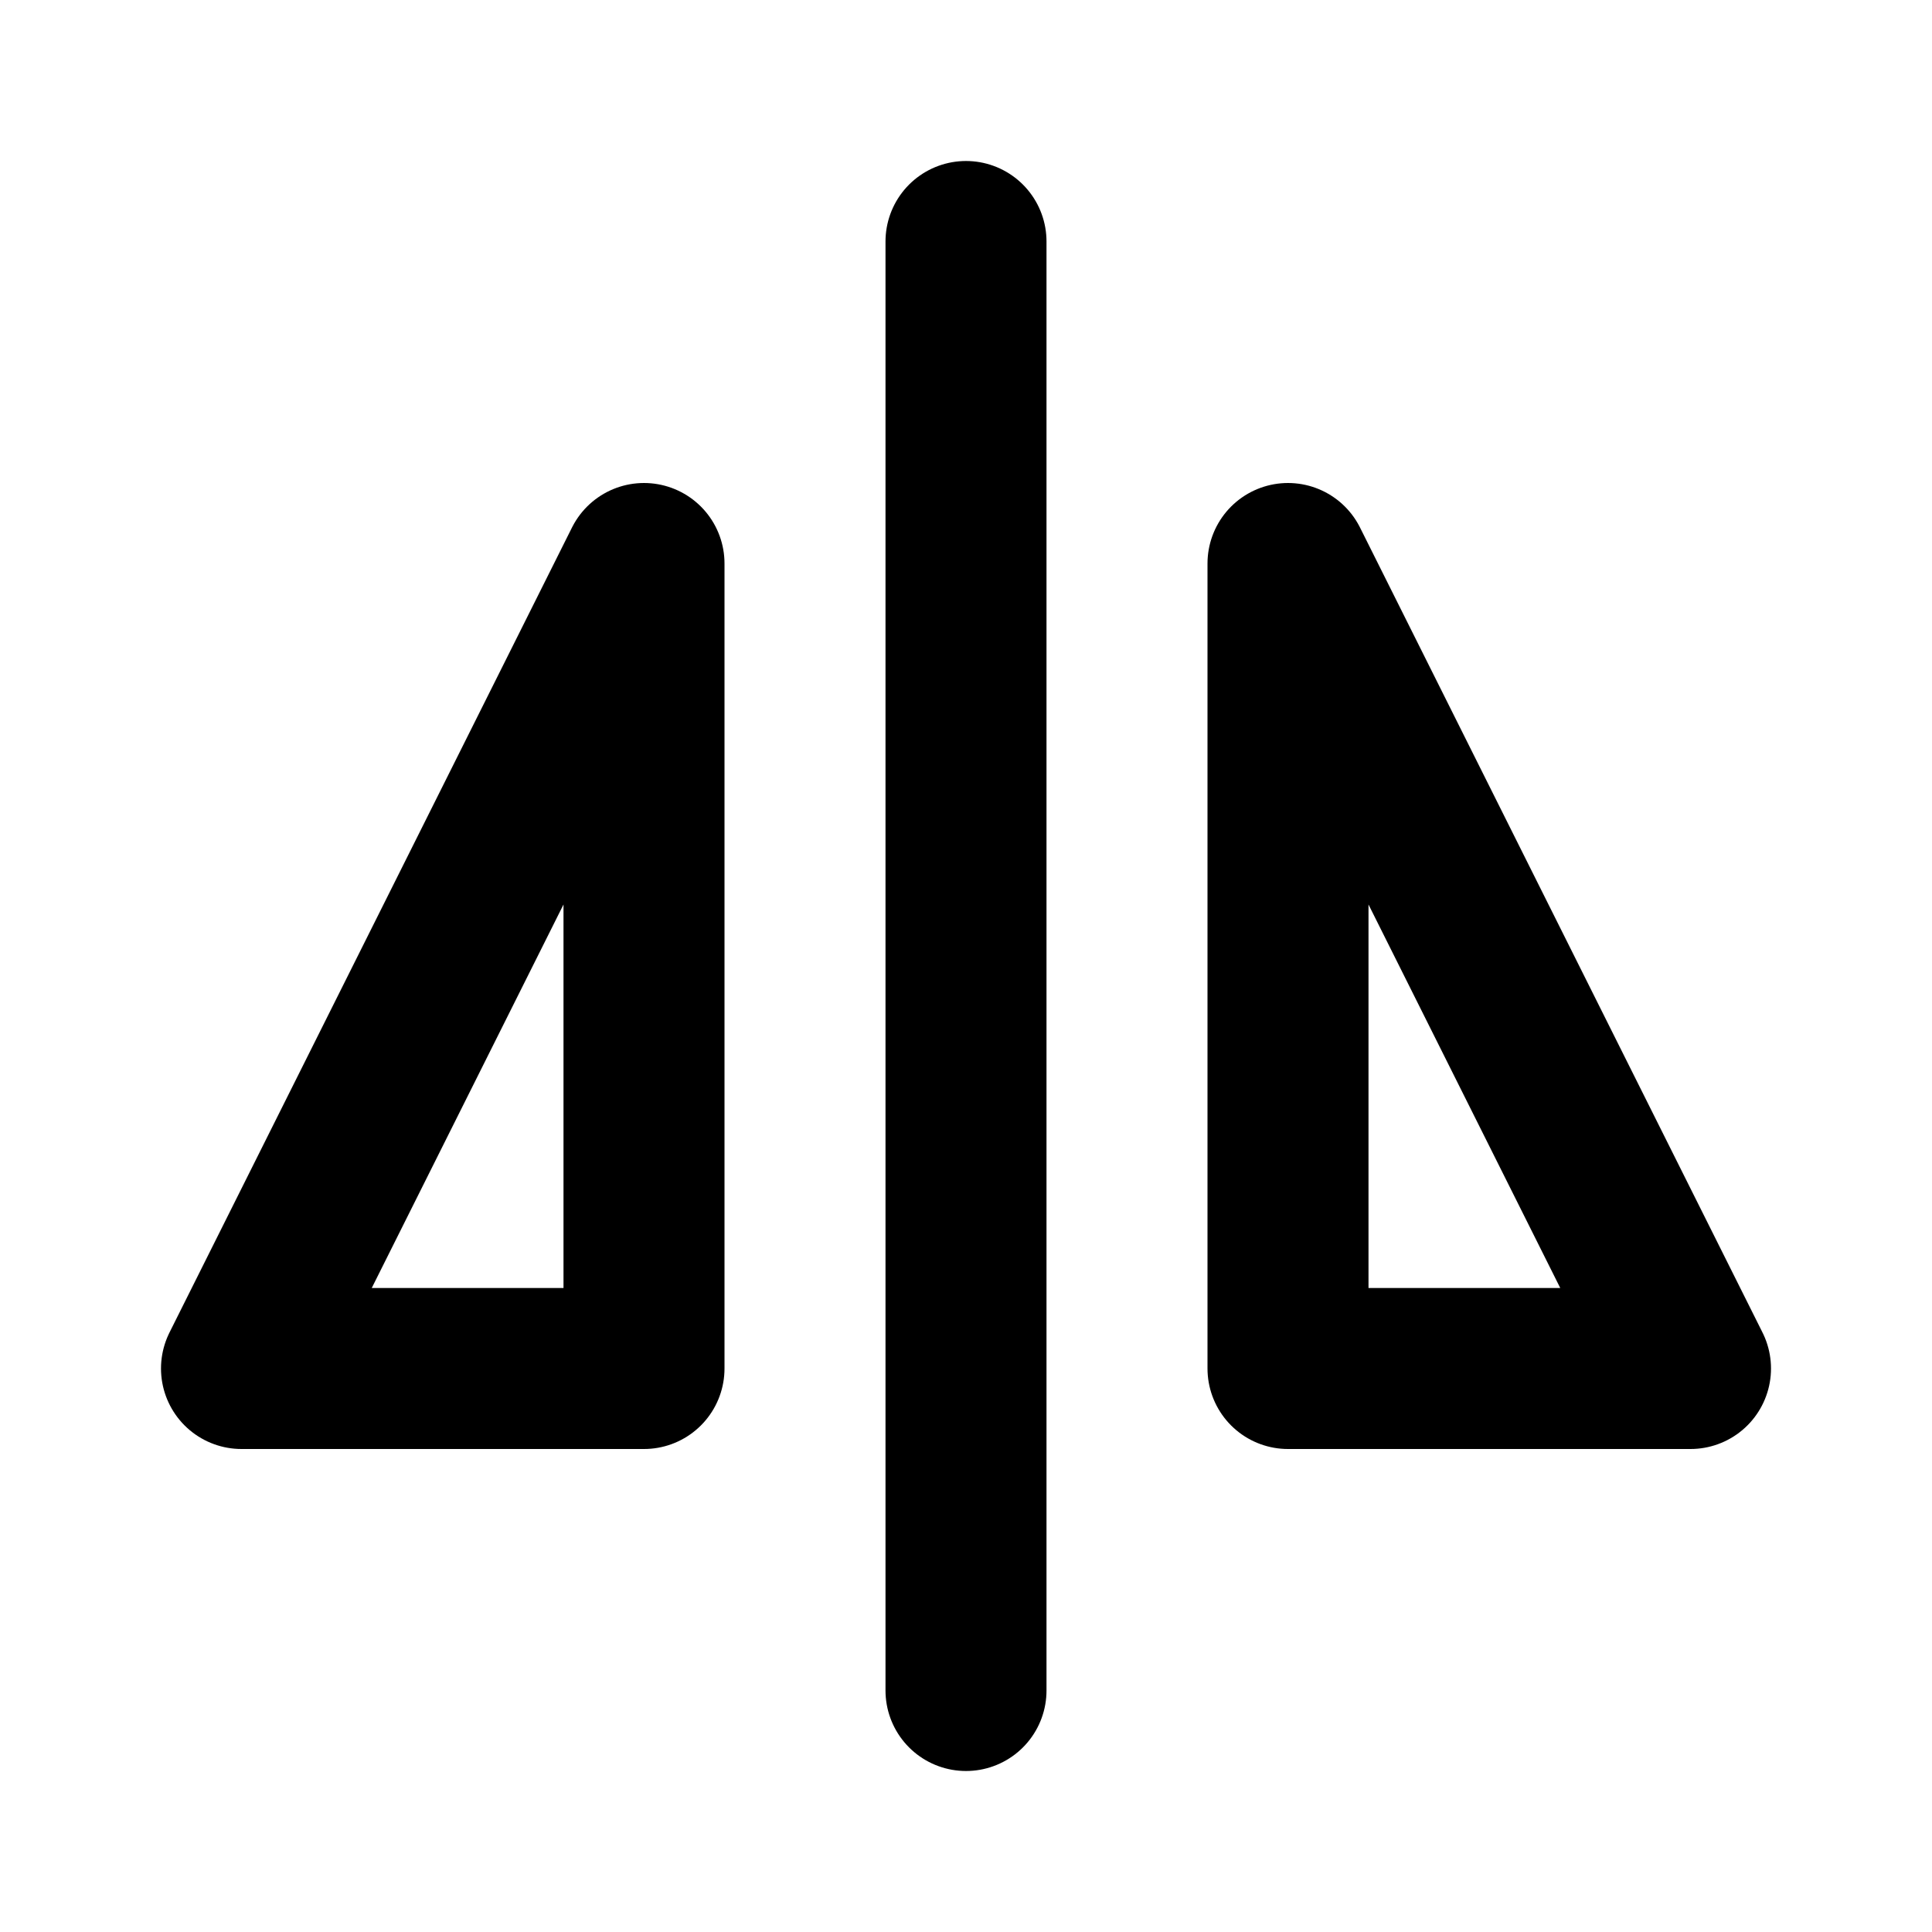
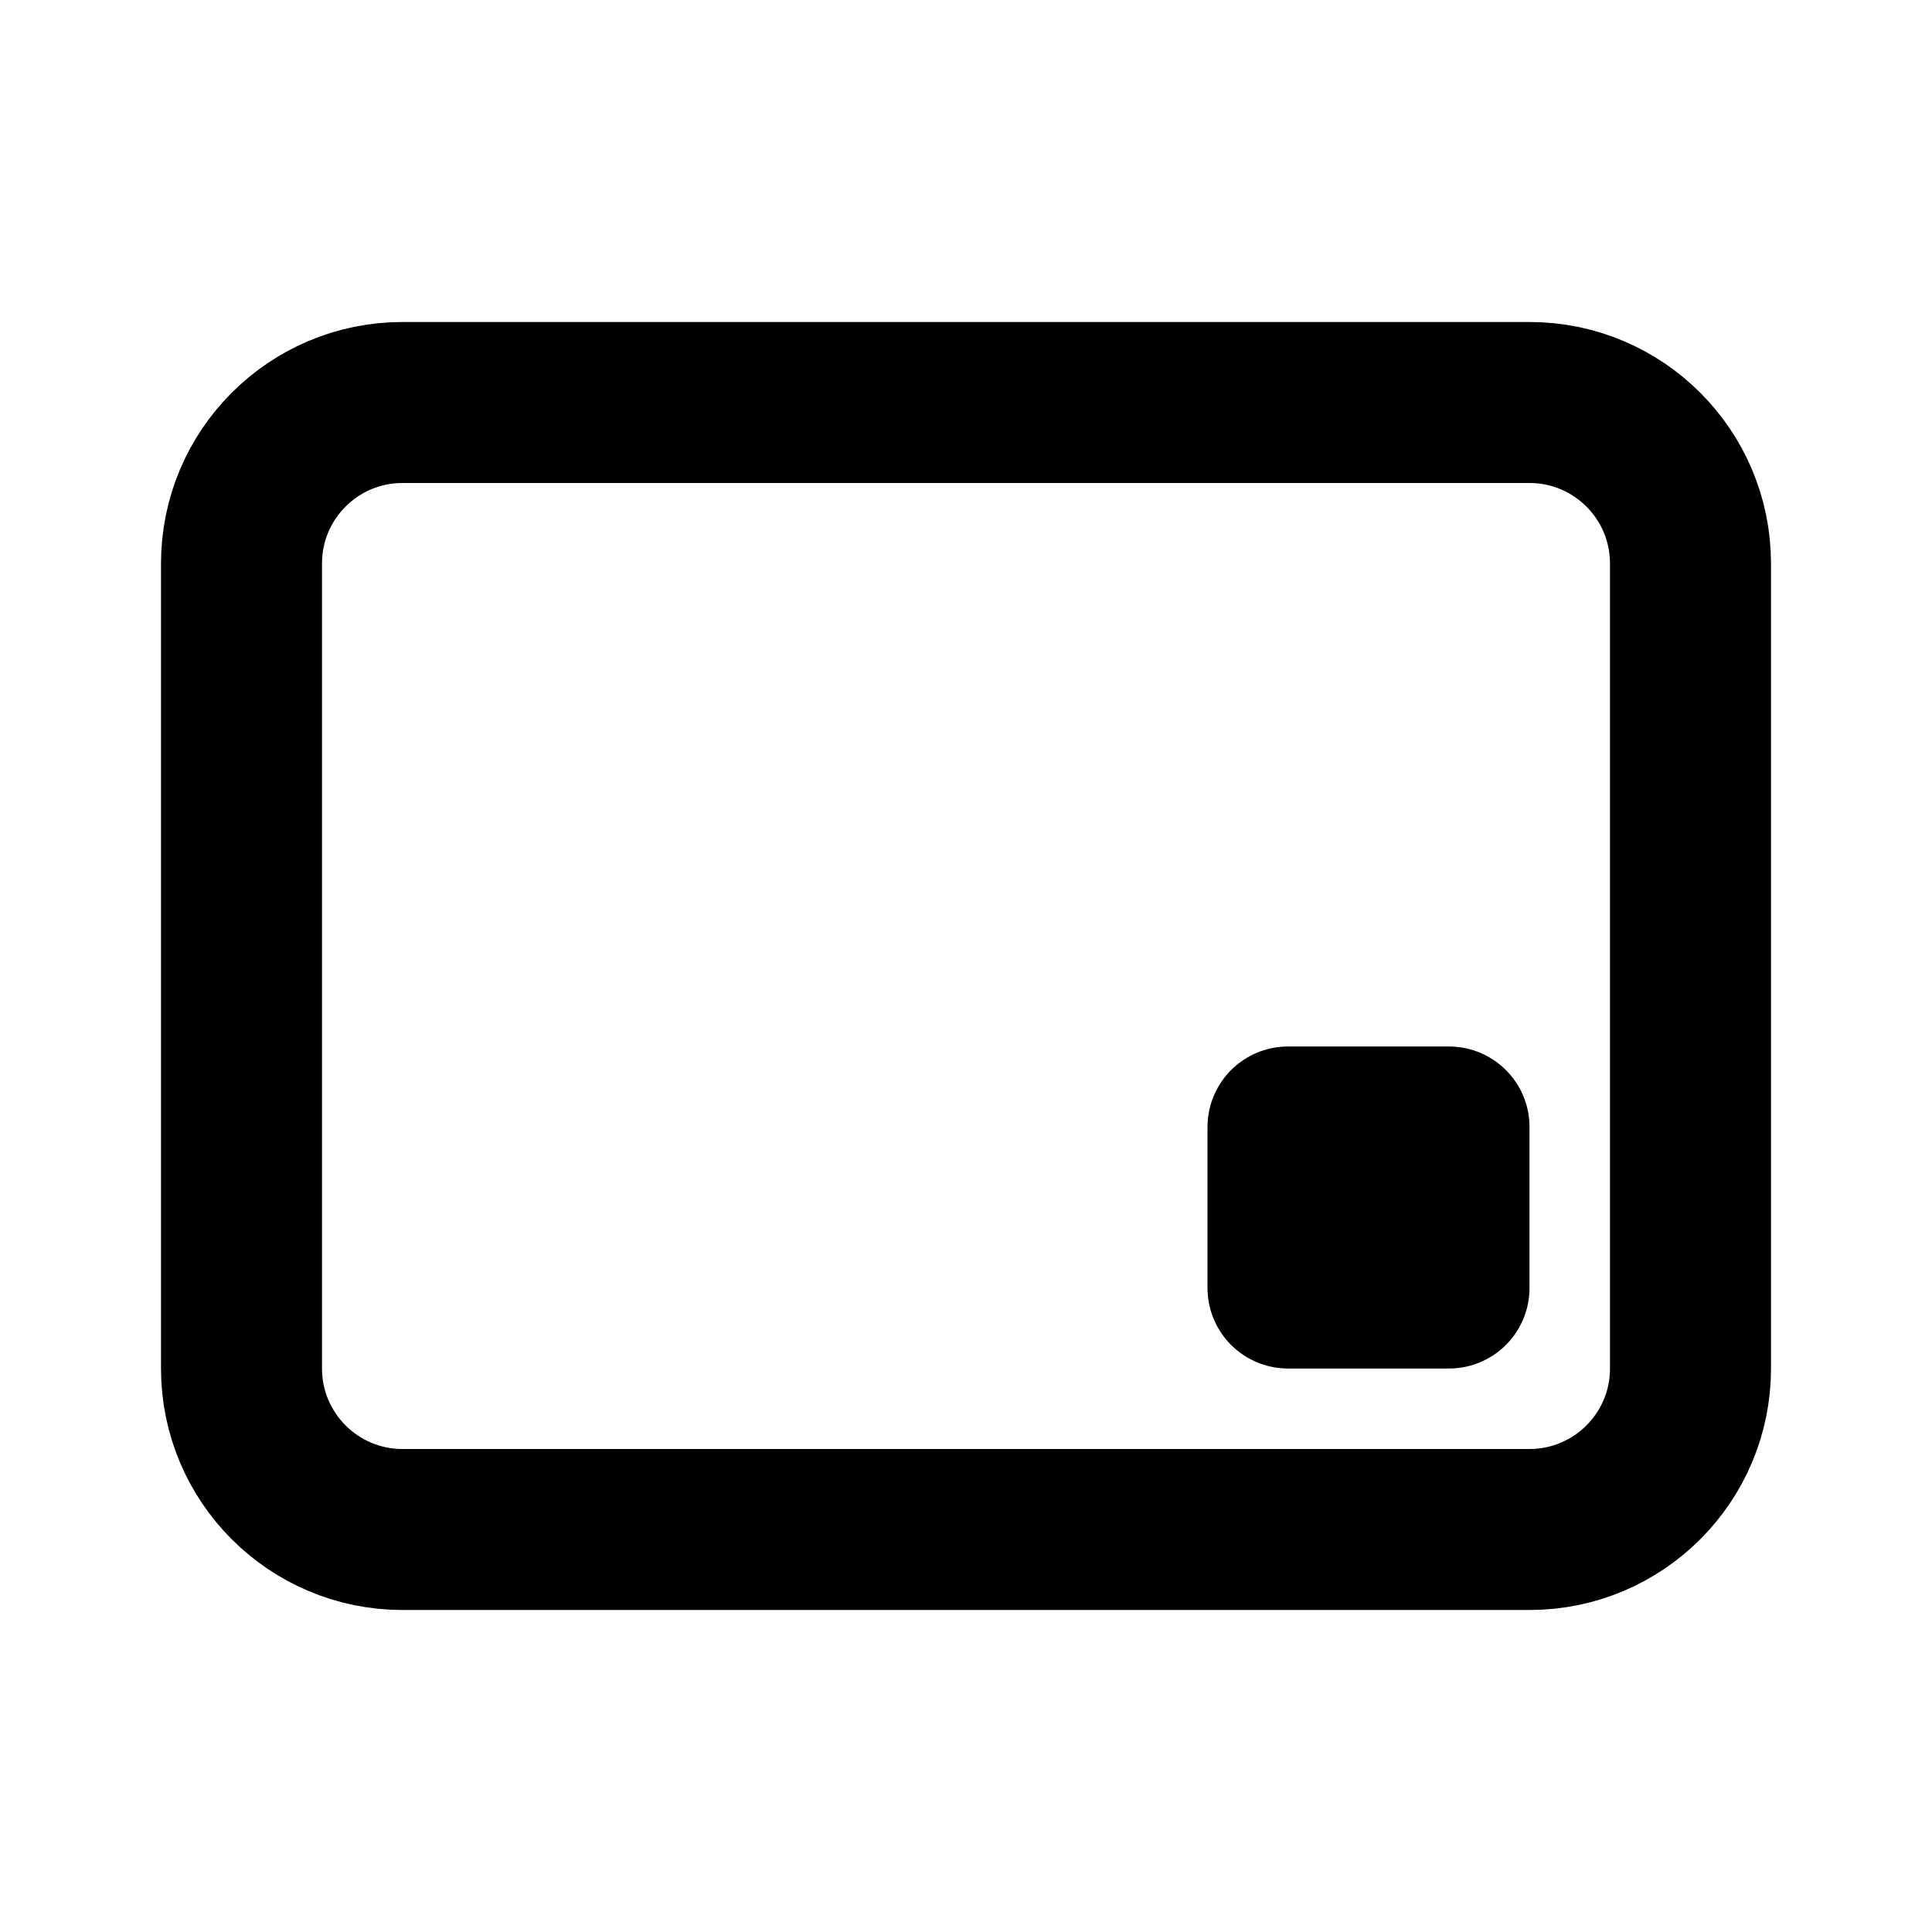
- <svg xmlns="http://www.w3.org/2000/svg" width="24" height="24" viewBox="0 0 24 24" fill="none" stroke="currentColor" stroke-width="2" stroke-linecap="round" stroke-linejoin="round" class="icon icon-tabler icons-tabler-outline icon-tabler-flip-horizontal">
+ <svg xmlns="http://www.w3.org/2000/svg" width="24" height="24" viewBox="0 0 24 24" fill="none" stroke="currentColor" stroke-width="2" stroke-linecap="round" stroke-linejoin="round" class="icon icon-tabler icons-tabler-outline icon-tabler-app-window-bottom-right">
  <path stroke="none" d="M0 0h24v24H0z" fill="none" />
-   <path d="M12 3l0 18" />
-   <path d="M16 7l0 10l5 0l-5 -10" />
-   <path d="M8 7l0 10l-5 0l5 -10" />
+   <path d="M3 7a2 2 0 0 1 2 -2h14a2 2 0 0 1 2 2v10a2 2 0 0 1 -2 2h-14a2 2 0 0 1 -2 -2v-10" />
+   <path d="M16 14h2v2h-2v-2" fill="currentColor" />
</svg>
